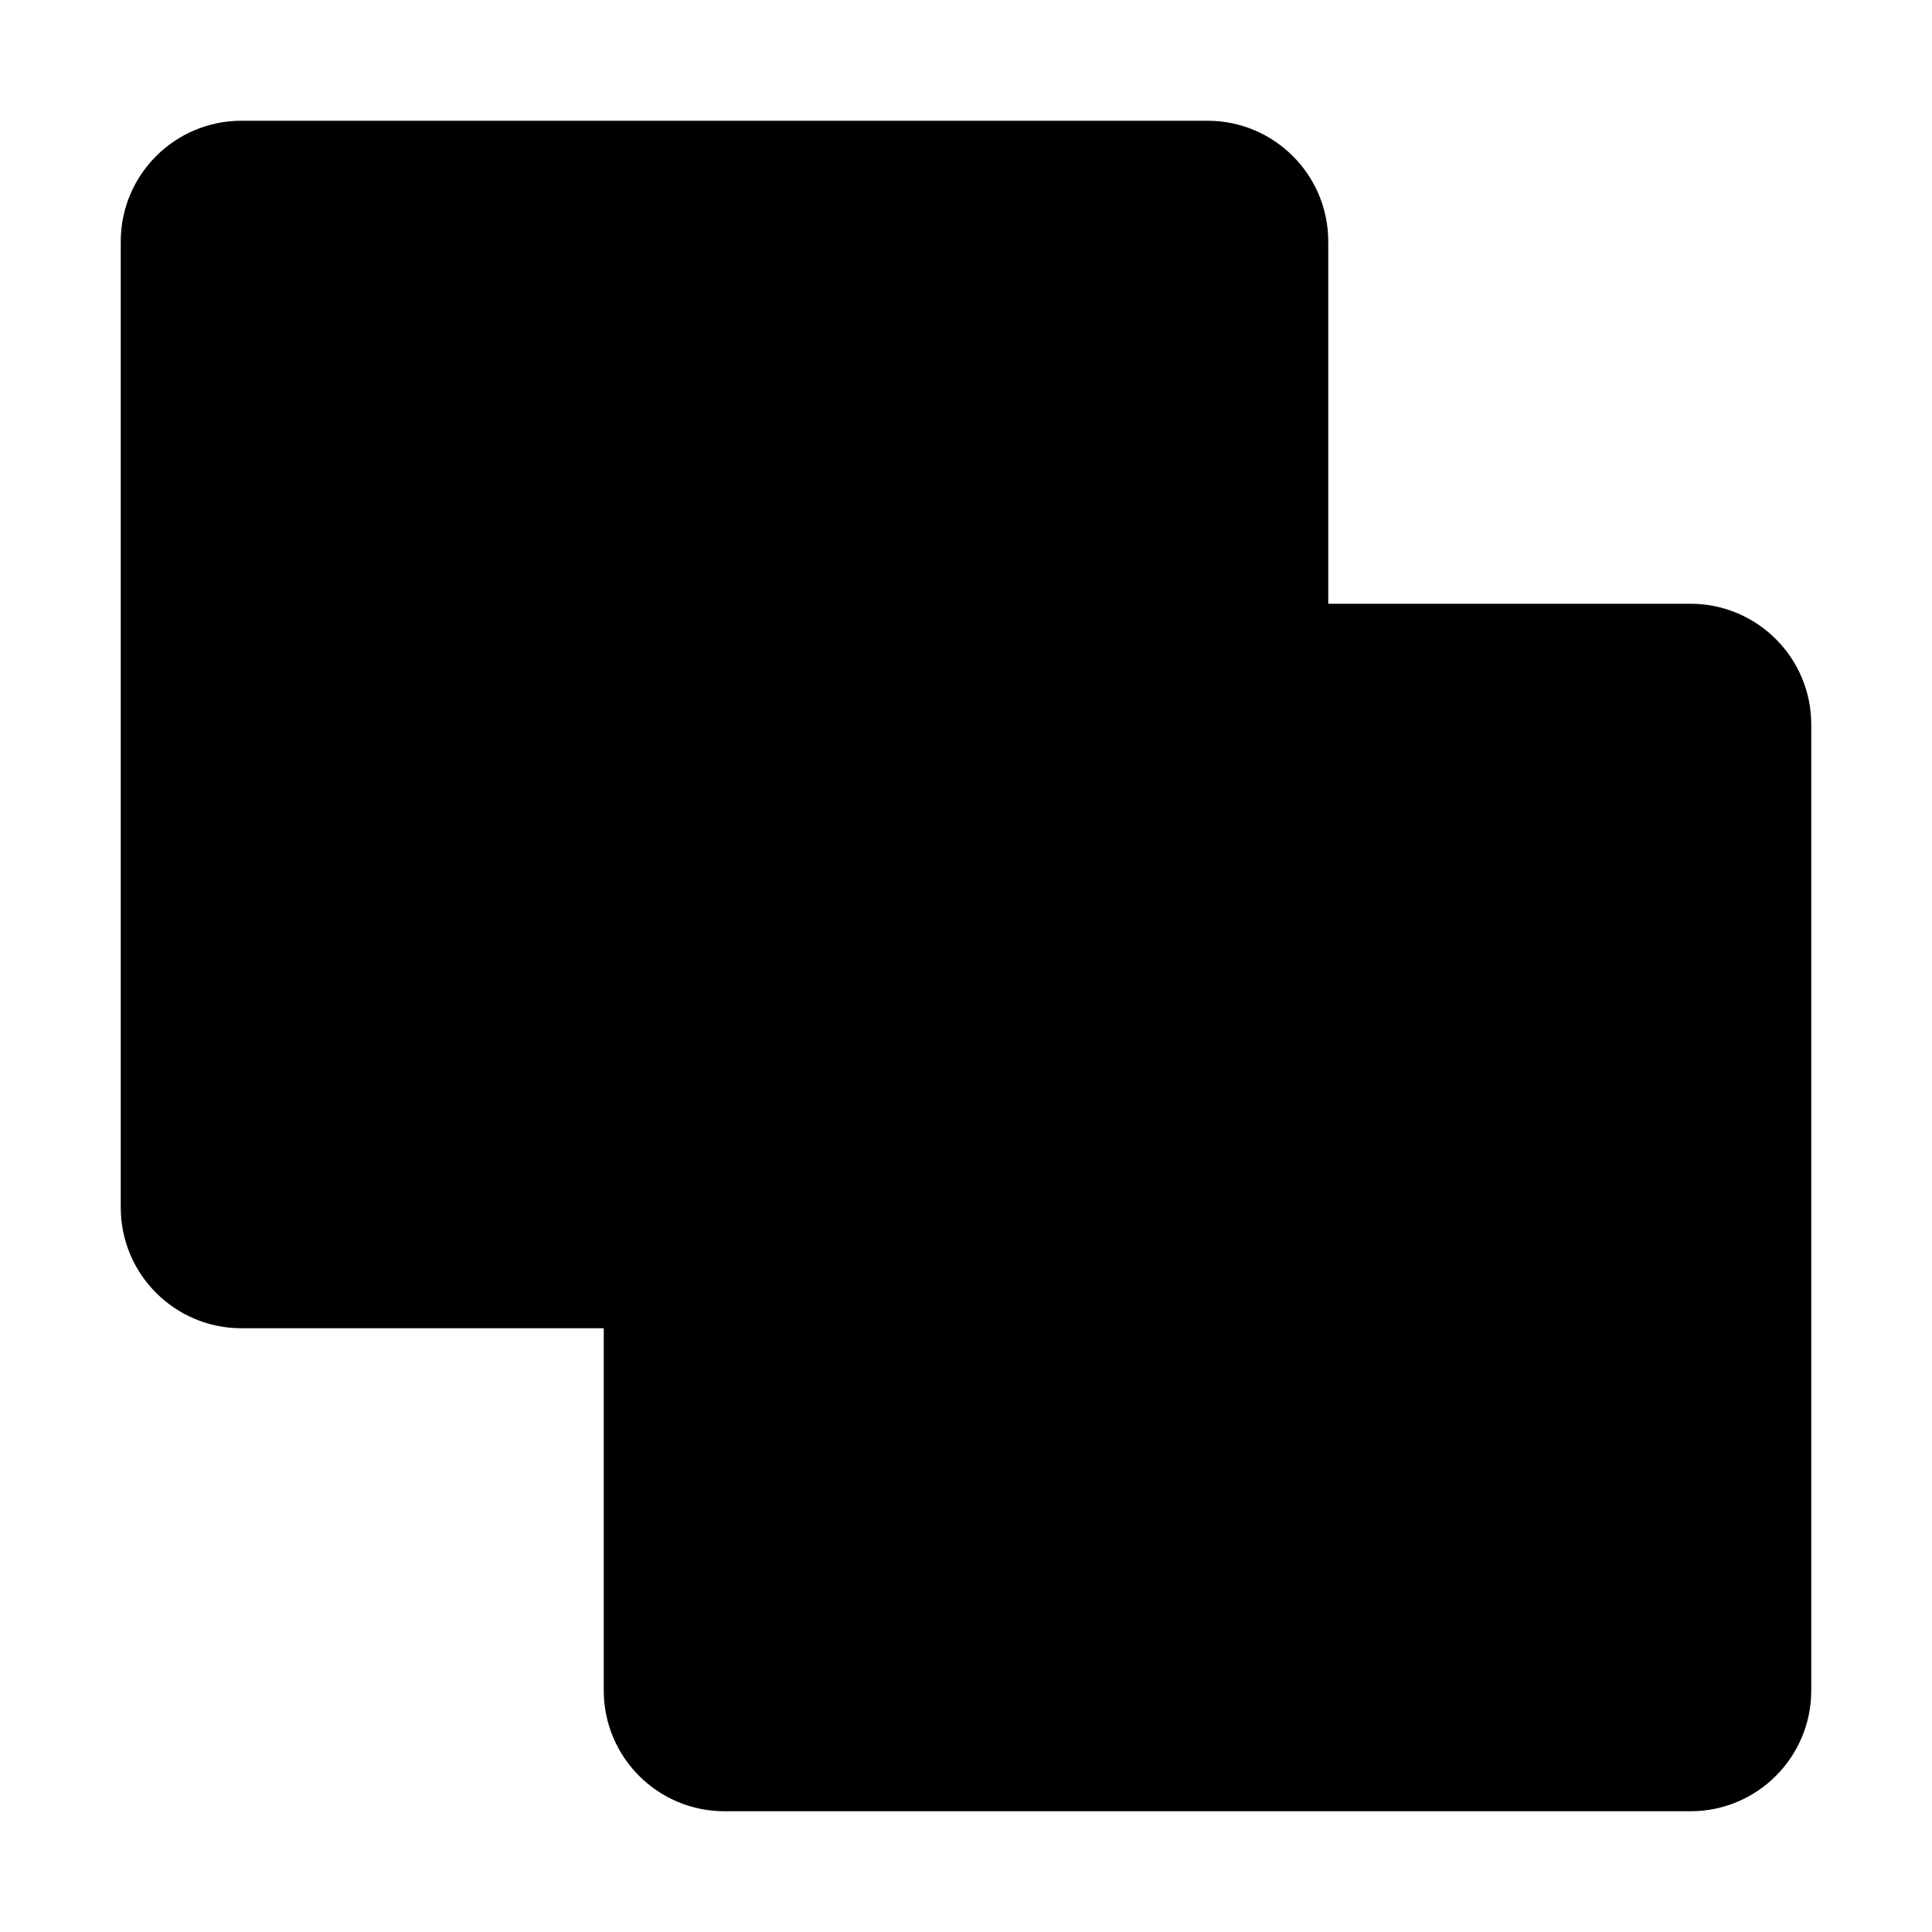
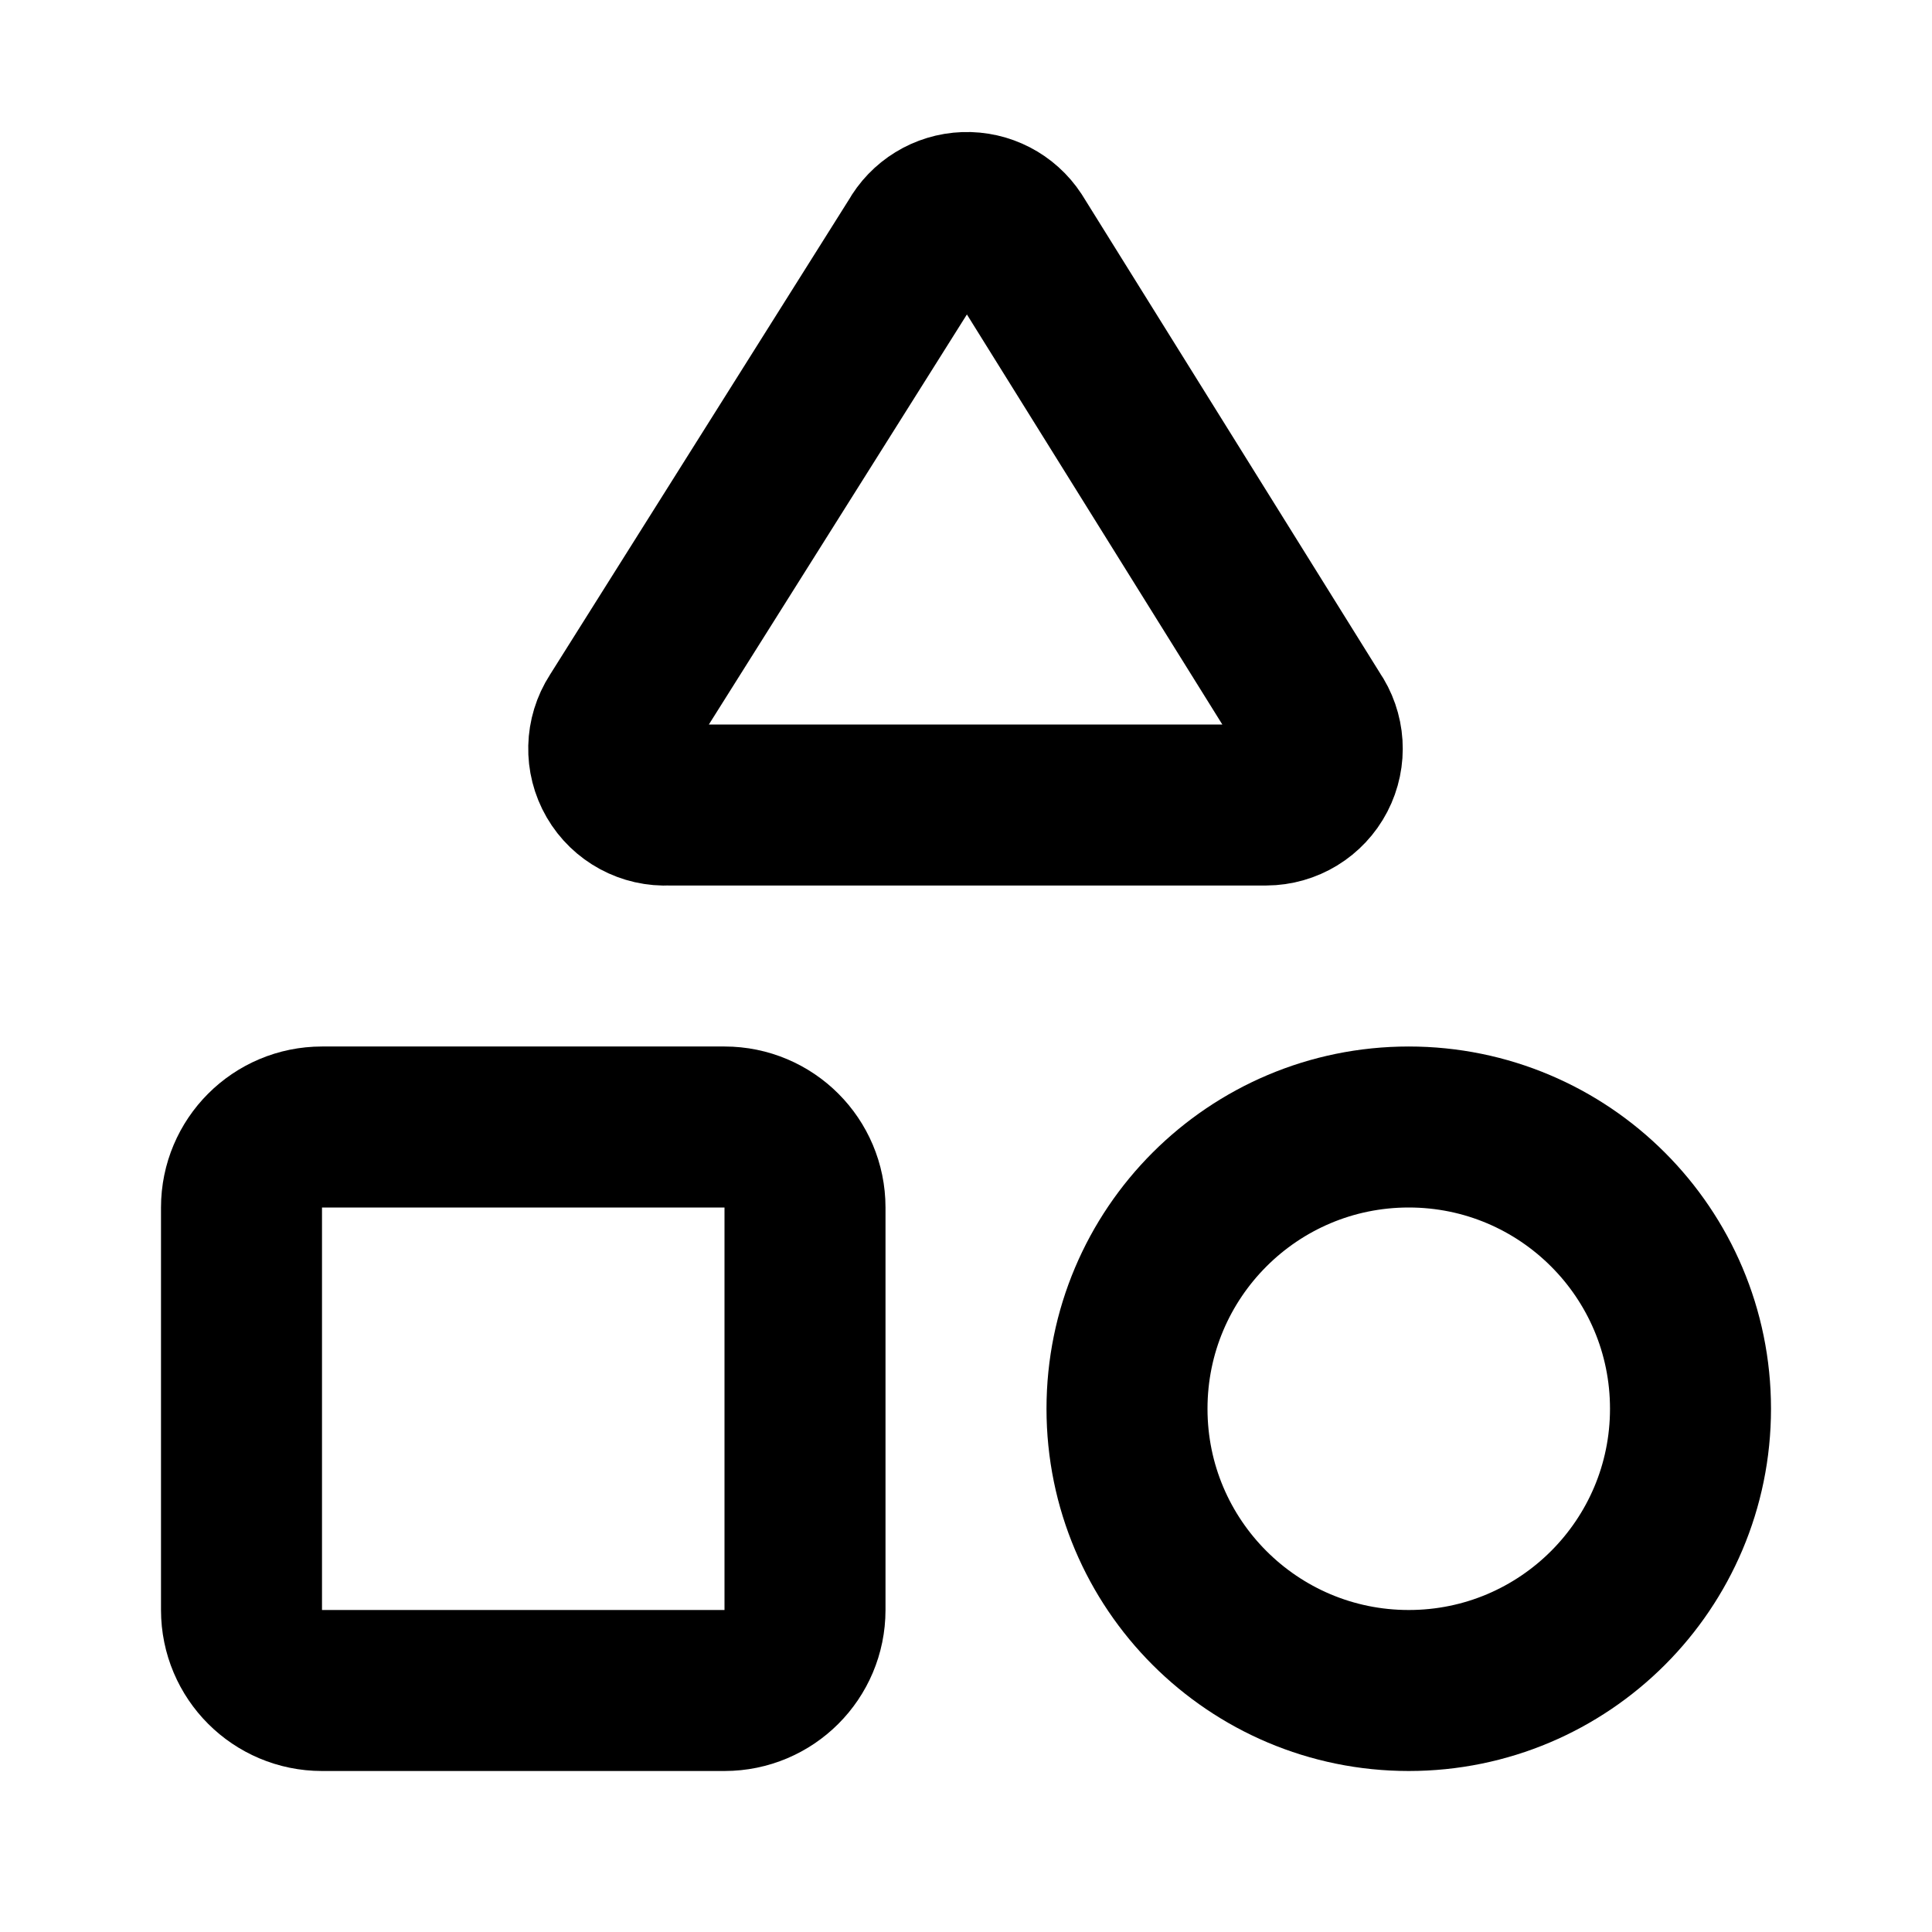
- <svg xmlns="http://www.w3.org/2000/svg" fill="#000000" width="800px" height="800px" viewBox="0 0 32 32" id="icon">
-   <defs>
-     <style>
-       .cls-1 {
-         fill: none;
-       }
-     </style>
-   </defs>
-   <path d="M28,10H22V4a2,2,0,0,0-2-2H4A2,2,0,0,0,2,4V20a2,2,0,0,0,2,2h6v6a2,2,0,0,0,2,2H28a2,2,0,0,0,2-2V12A2,2,0,0,0,28,10Z" />
-   <rect id="_Transparent_Rectangle_" data-name="&lt;Transparent Rectangle&gt;" class="cls-1" width="32" height="32" />
+ <svg xmlns="http://www.w3.org/2000/svg" width="24" height="24" viewBox="0 0 24 24" fill="none" stroke="currentColor" stroke-width="2" stroke-linecap="round" stroke-linejoin="round" class="lucide lucide-shapes-icon lucide-shapes">
+   <path d="M8.3 10a.7.7 0 0 1-.626-1.079L11.4 3a.7.7 0 0 1 1.198-.043L16.3 8.9a.7.7 0 0 1-.572 1.1Z" />
+   <rect x="3" y="14" width="7" height="7" rx="1" />
+   <circle cx="17.5" cy="17.5" r="3.5" />
</svg>
